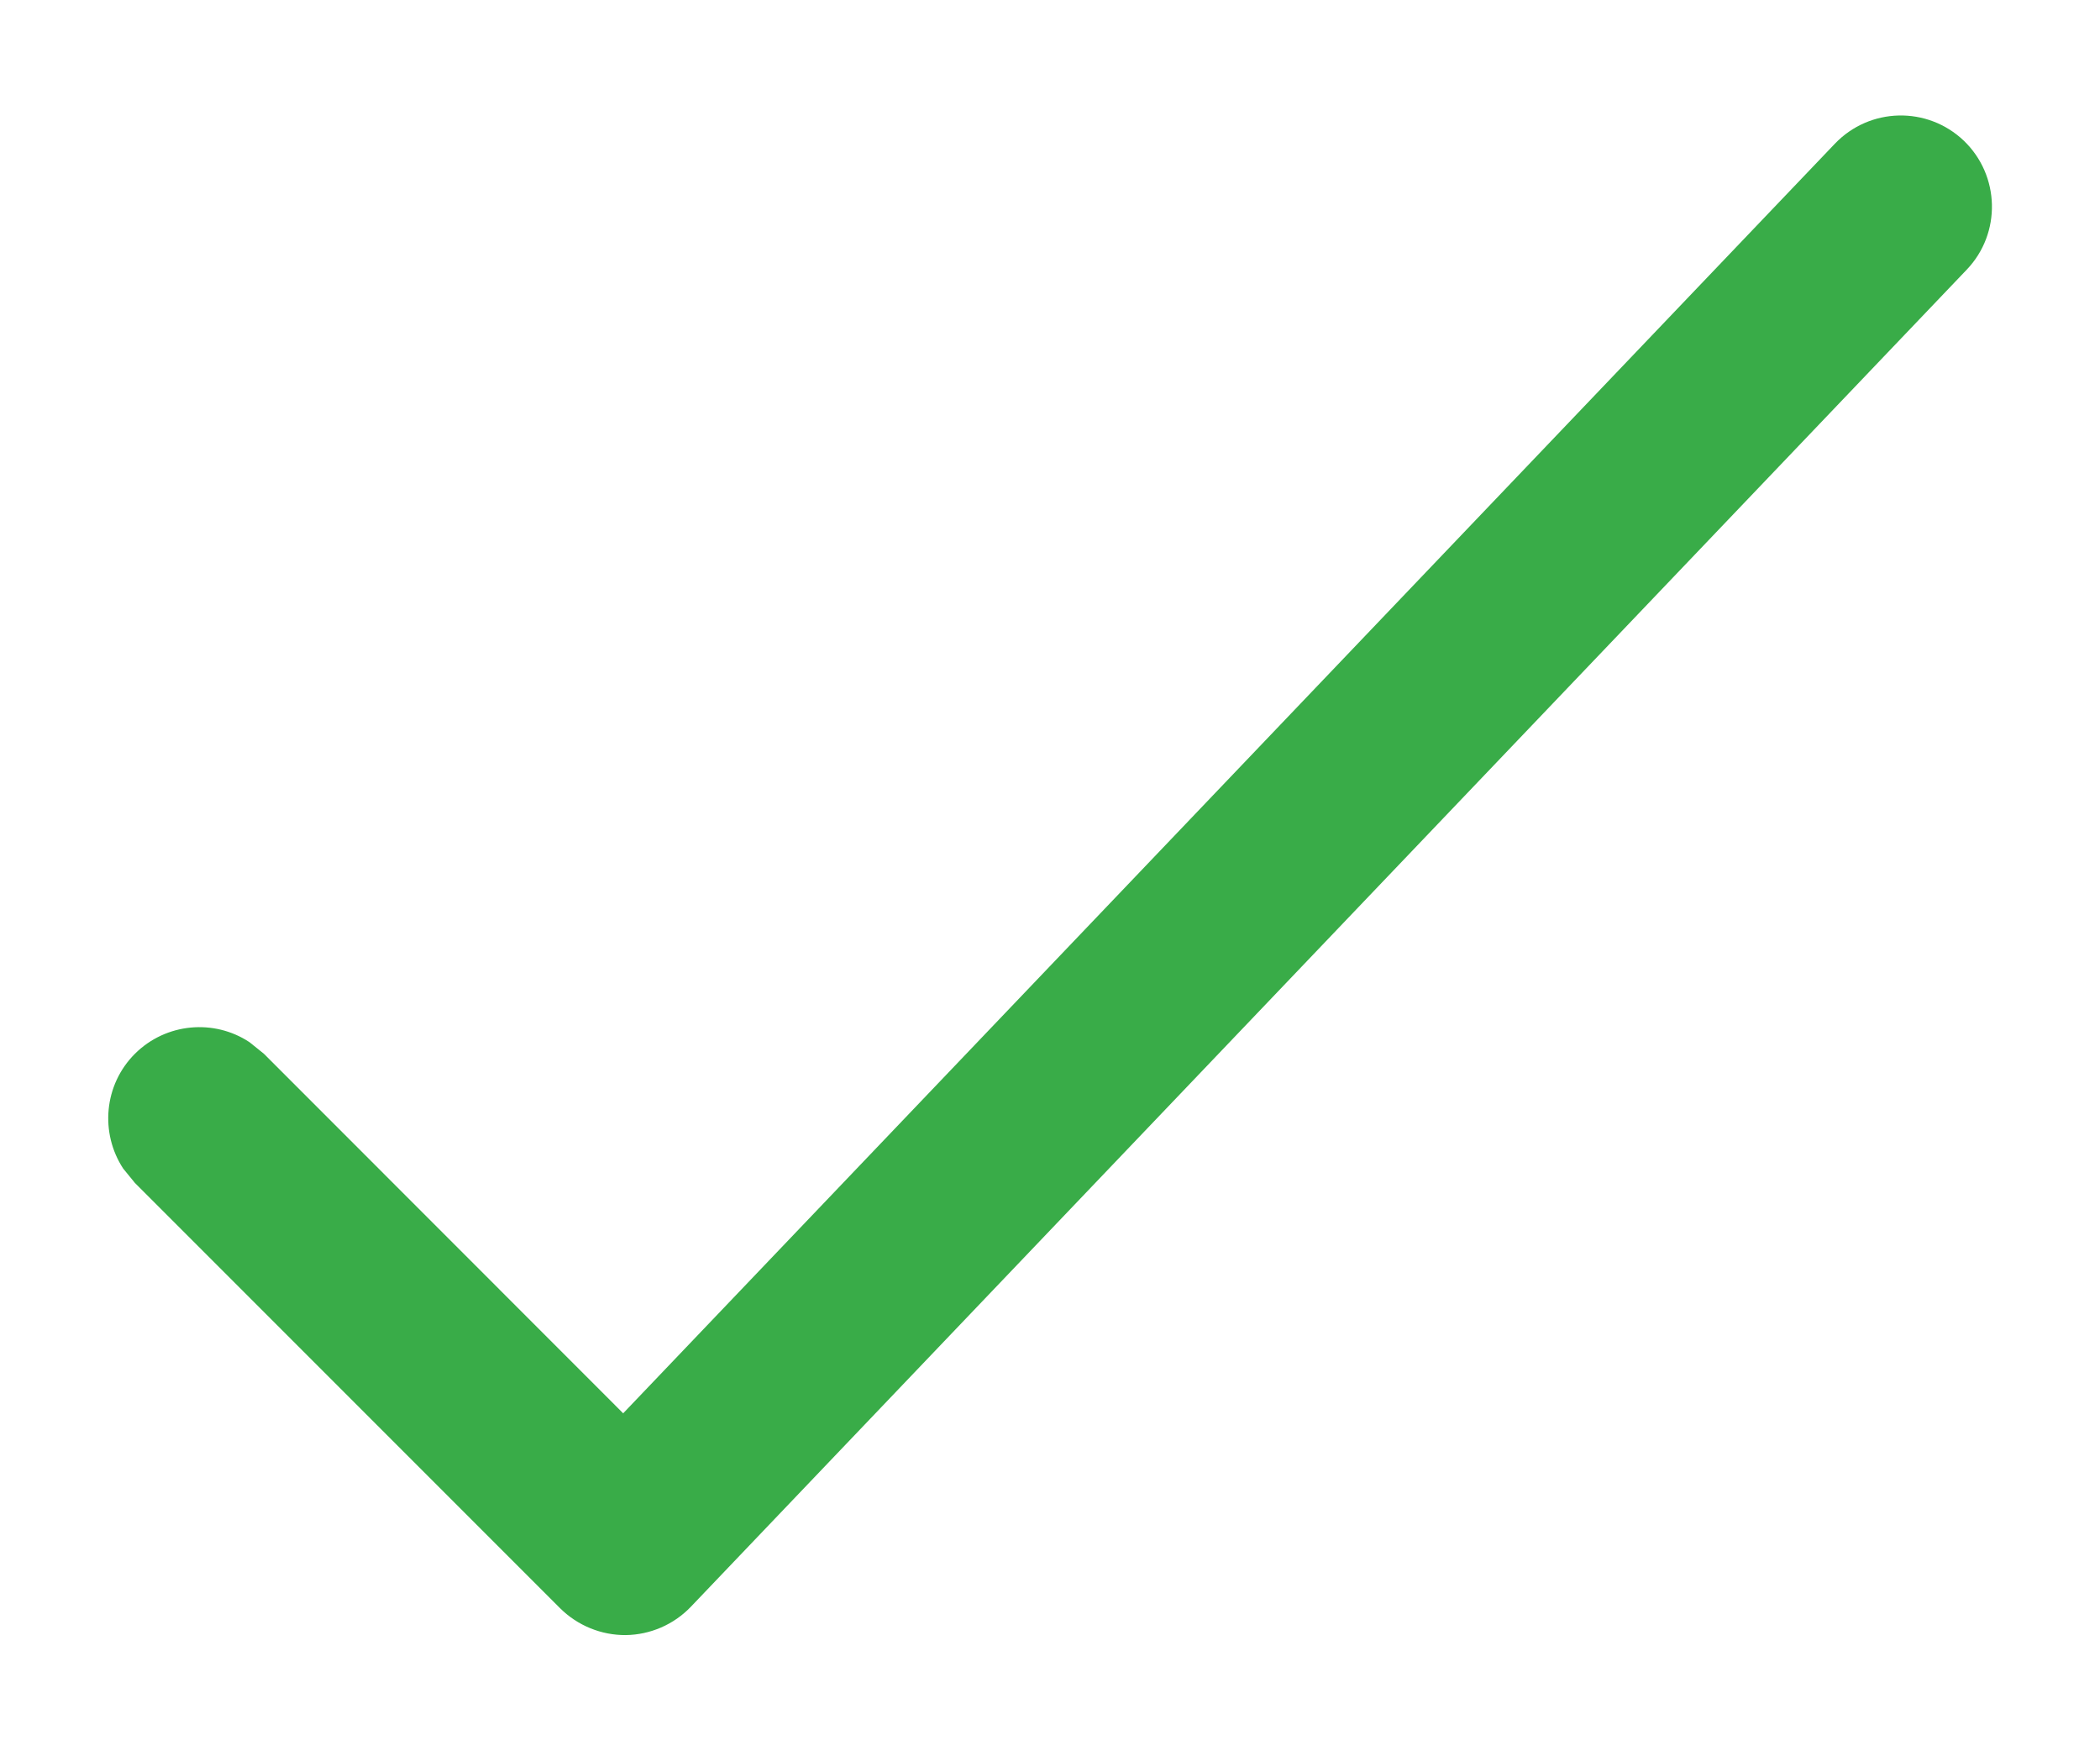
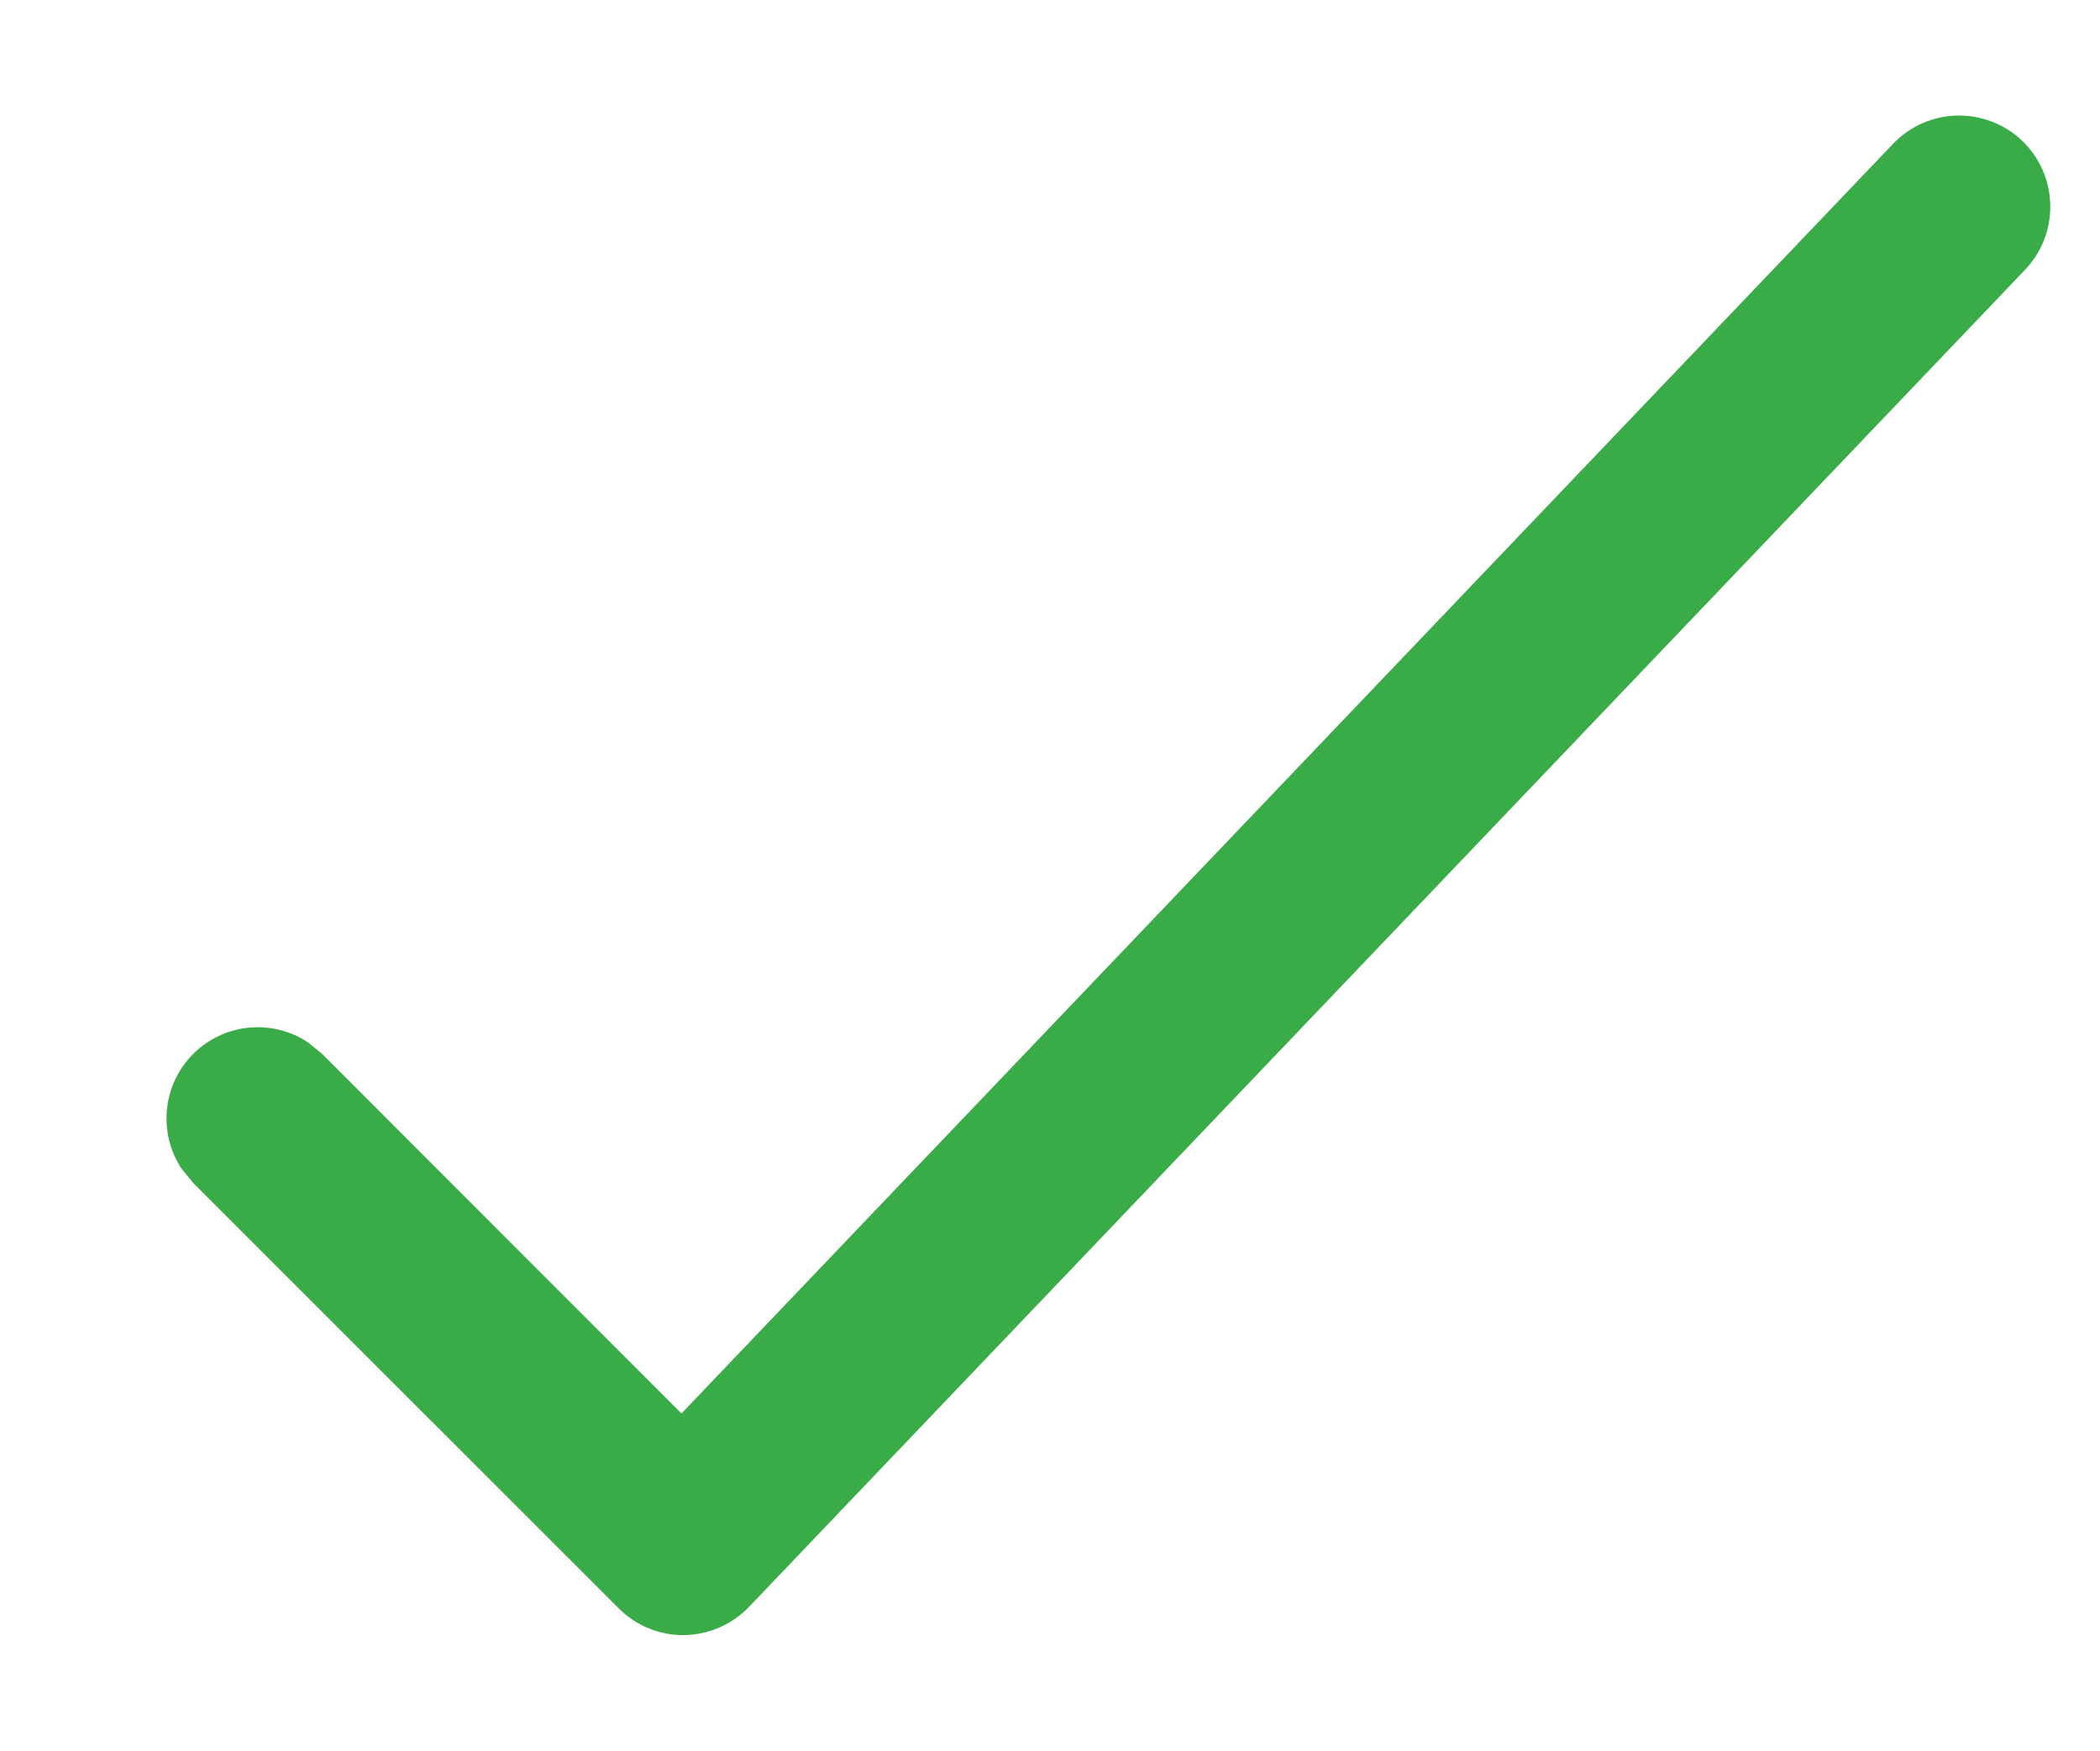
<svg xmlns="http://www.w3.org/2000/svg" width="12" height="10" viewBox="0 0 12 10" fill="none">
-   <path d="M10.485 0.821C10.684 0.613 11.013 0.605 11.222 0.804C11.429 1.003 11.437 1.332 11.239 1.54L3.947 9.18C3.85 9.281 3.716 9.339 3.576 9.341C3.436 9.342 3.301 9.287 3.201 9.188L0.771 6.758L0.704 6.676C0.571 6.473 0.593 6.198 0.771 6.02C0.949 5.843 1.224 5.82 1.426 5.954L1.508 6.02L3.561 8.074L10.485 0.821Z" fill="#39AC48" />
+   <path d="M10.818 0.821C11.017 0.613 11.347 0.606 11.555 0.804C11.763 1.003 11.77 1.333 11.572 1.541L4.28 9.18C4.183 9.281 4.049 9.339 3.909 9.341C3.769 9.343 3.634 9.287 3.535 9.188L1.104 6.758L1.037 6.676C0.904 6.474 0.926 6.199 1.104 6.021C1.282 5.843 1.557 5.821 1.759 5.954L1.841 6.021L3.894 8.075L10.818 0.821Z" fill="#39AC48" />
</svg>
